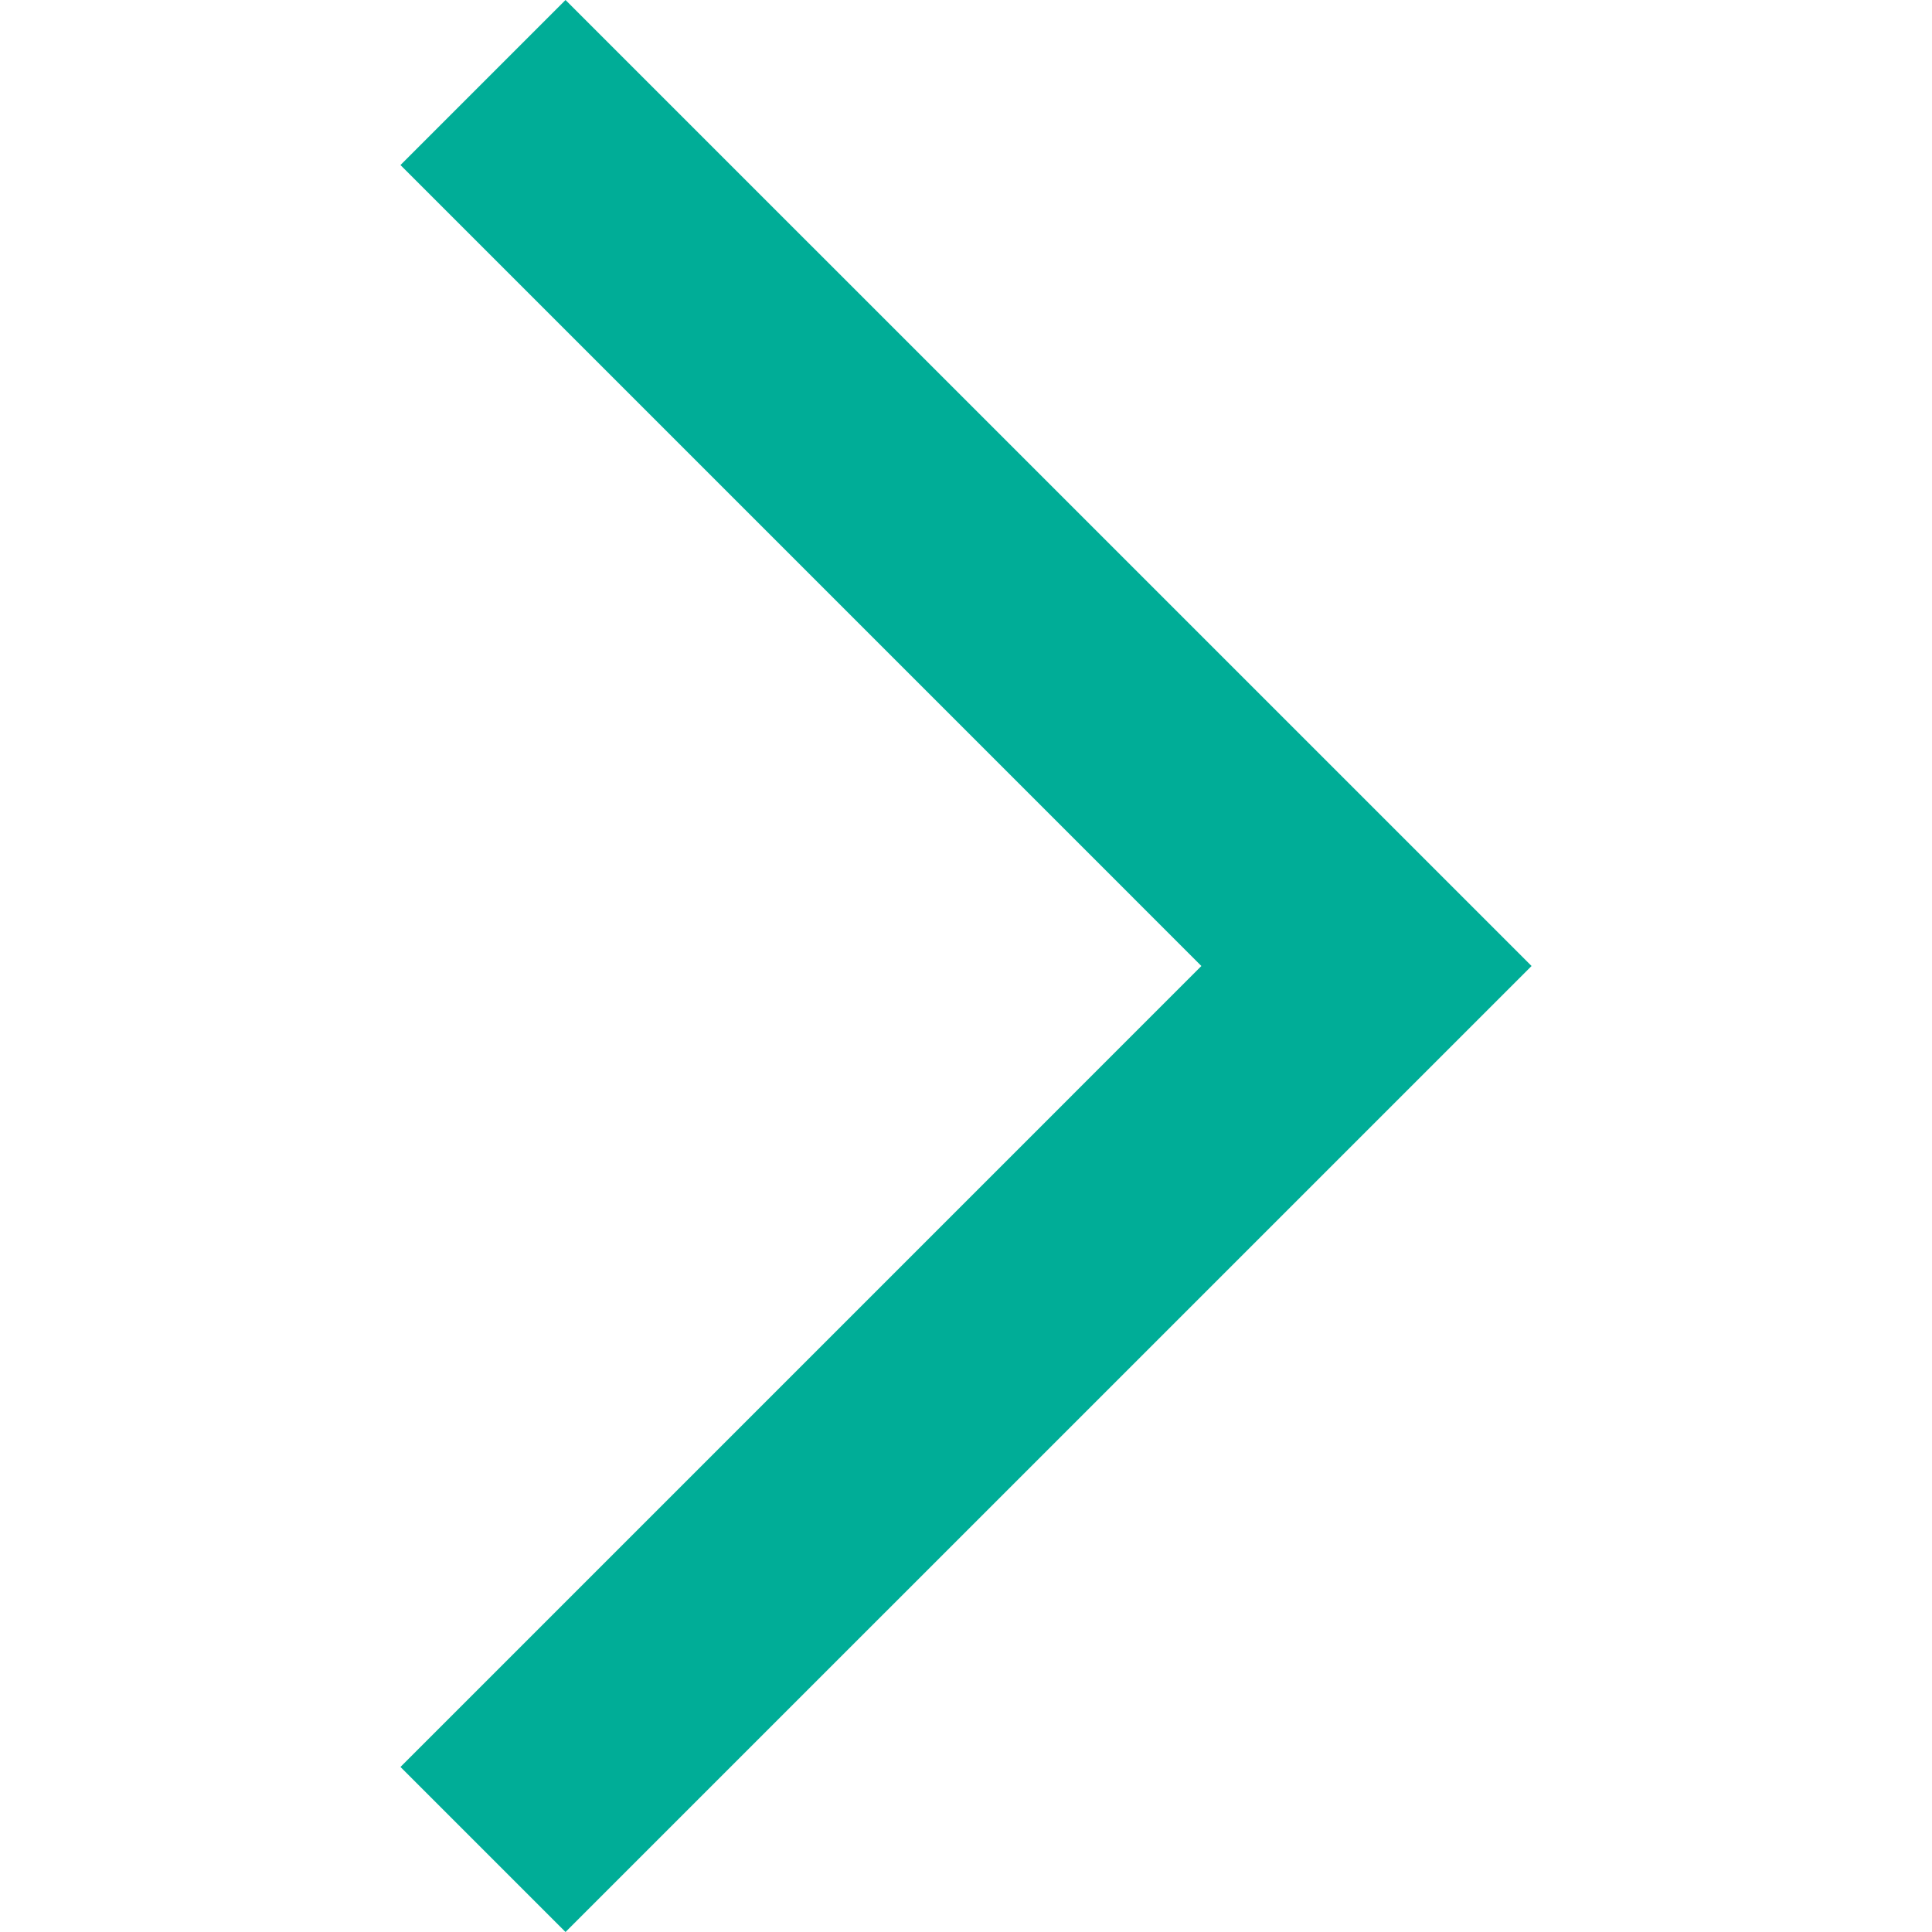
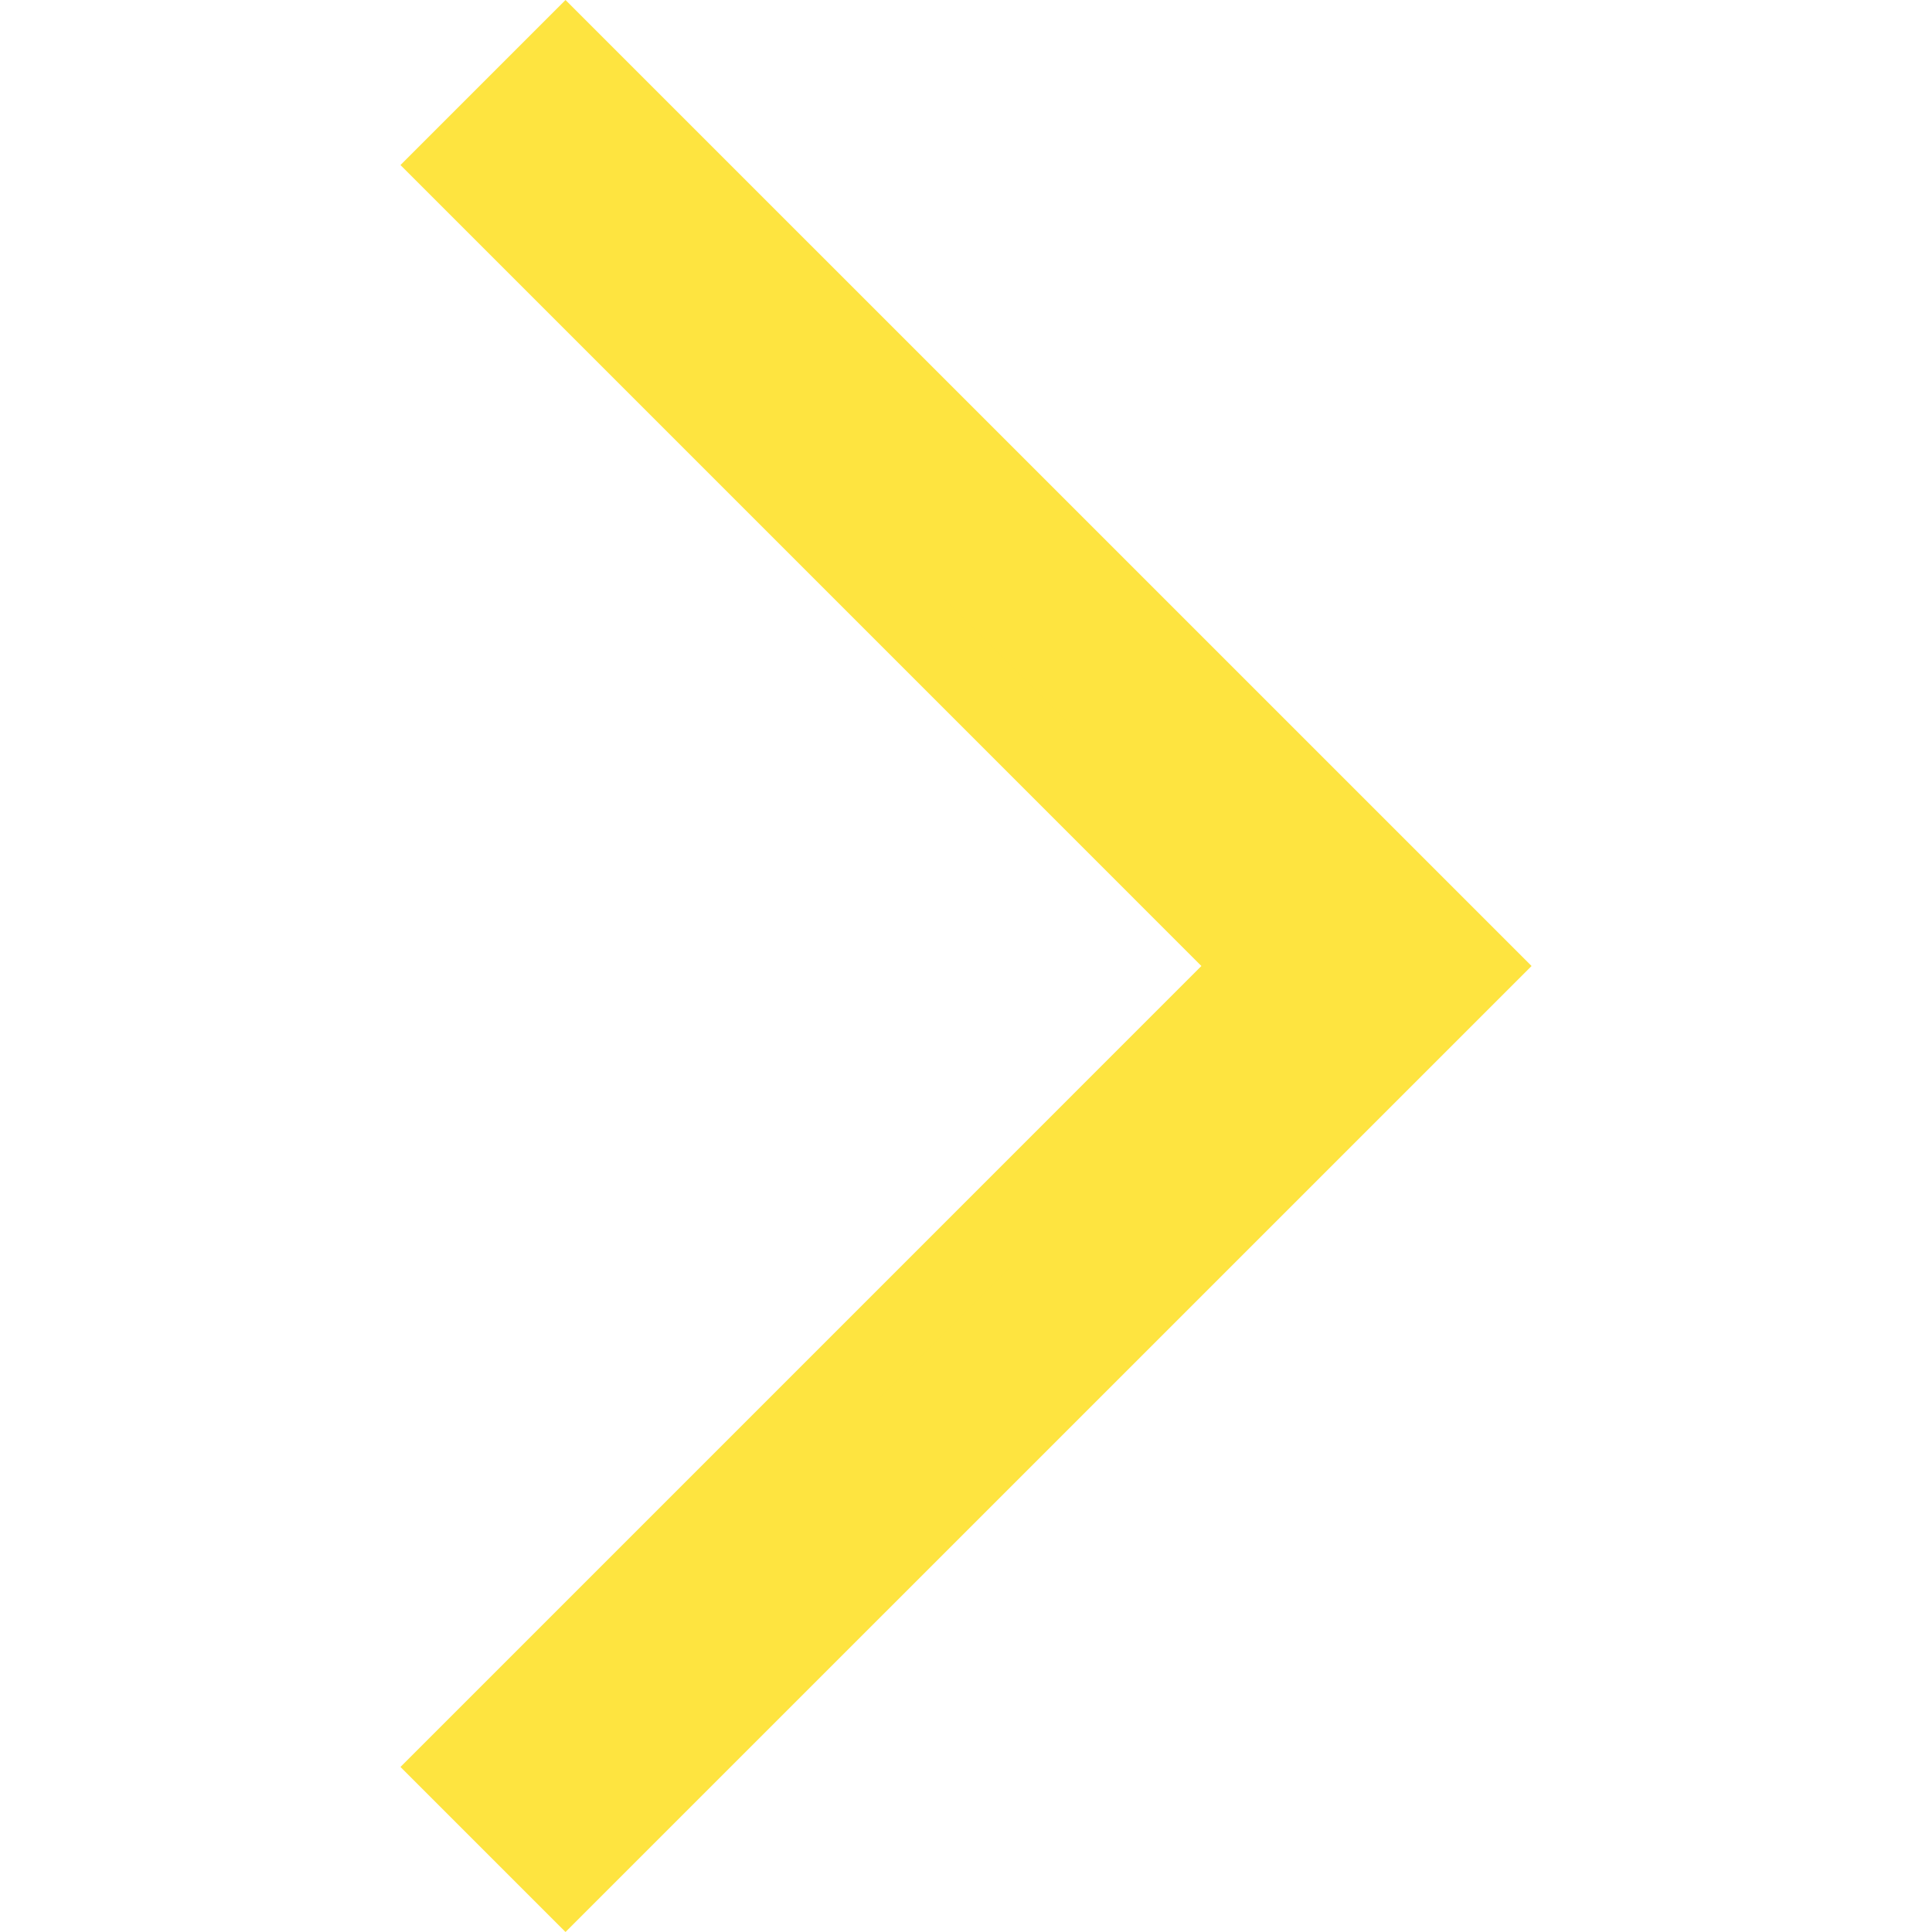
<svg xmlns="http://www.w3.org/2000/svg" version="1.1" id="Capa_1" x="0px" y="0px" viewBox="0 0 49.656 49.656" style="enable-background:new 0 0 49.656 49.656;" xml:space="preserve">
  <g>
-     <polygon style="fill:#00AD97;" points="14.535,48.242 11.707,45.414 32.292,24.828 11.707,4.242 14.535,1.414 37.949,24.828  " />
-     <path style="fill:#00AD97;" d="M14.535,49.656l-4.242-4.242l20.585-20.586L10.293,4.242L14.535,0l24.829,24.828L14.535,49.656z    M13.121,45.414l1.414,1.414l22-22l-22-22l-1.414,1.414l20.585,20.586L13.121,45.414z" />
+     <polygon style="fill:#fee440;" points="14.535,48.242 11.707,45.414 32.292,24.828 11.707,4.242 14.535,1.414 37.949,24.828  " />
+     <path style="fill:#fee440;" d="M14.535,49.656l-4.242-4.242l20.585-20.586L10.293,4.242L14.535,0l24.829,24.828L14.535,49.656z    M13.121,45.414l1.414,1.414l22-22l-22-22l-1.414,1.414l20.585,20.586L13.121,45.414z" />
  </g>
  <g>
</g>
  <g>
</g>
  <g>
</g>
  <g>
</g>
  <g>
</g>
  <g>
</g>
  <g>
</g>
  <g>
</g>
  <g>
</g>
  <g>
</g>
  <g>
</g>
  <g>
</g>
  <g>
</g>
  <g>
</g>
  <g>
</g>
</svg>
